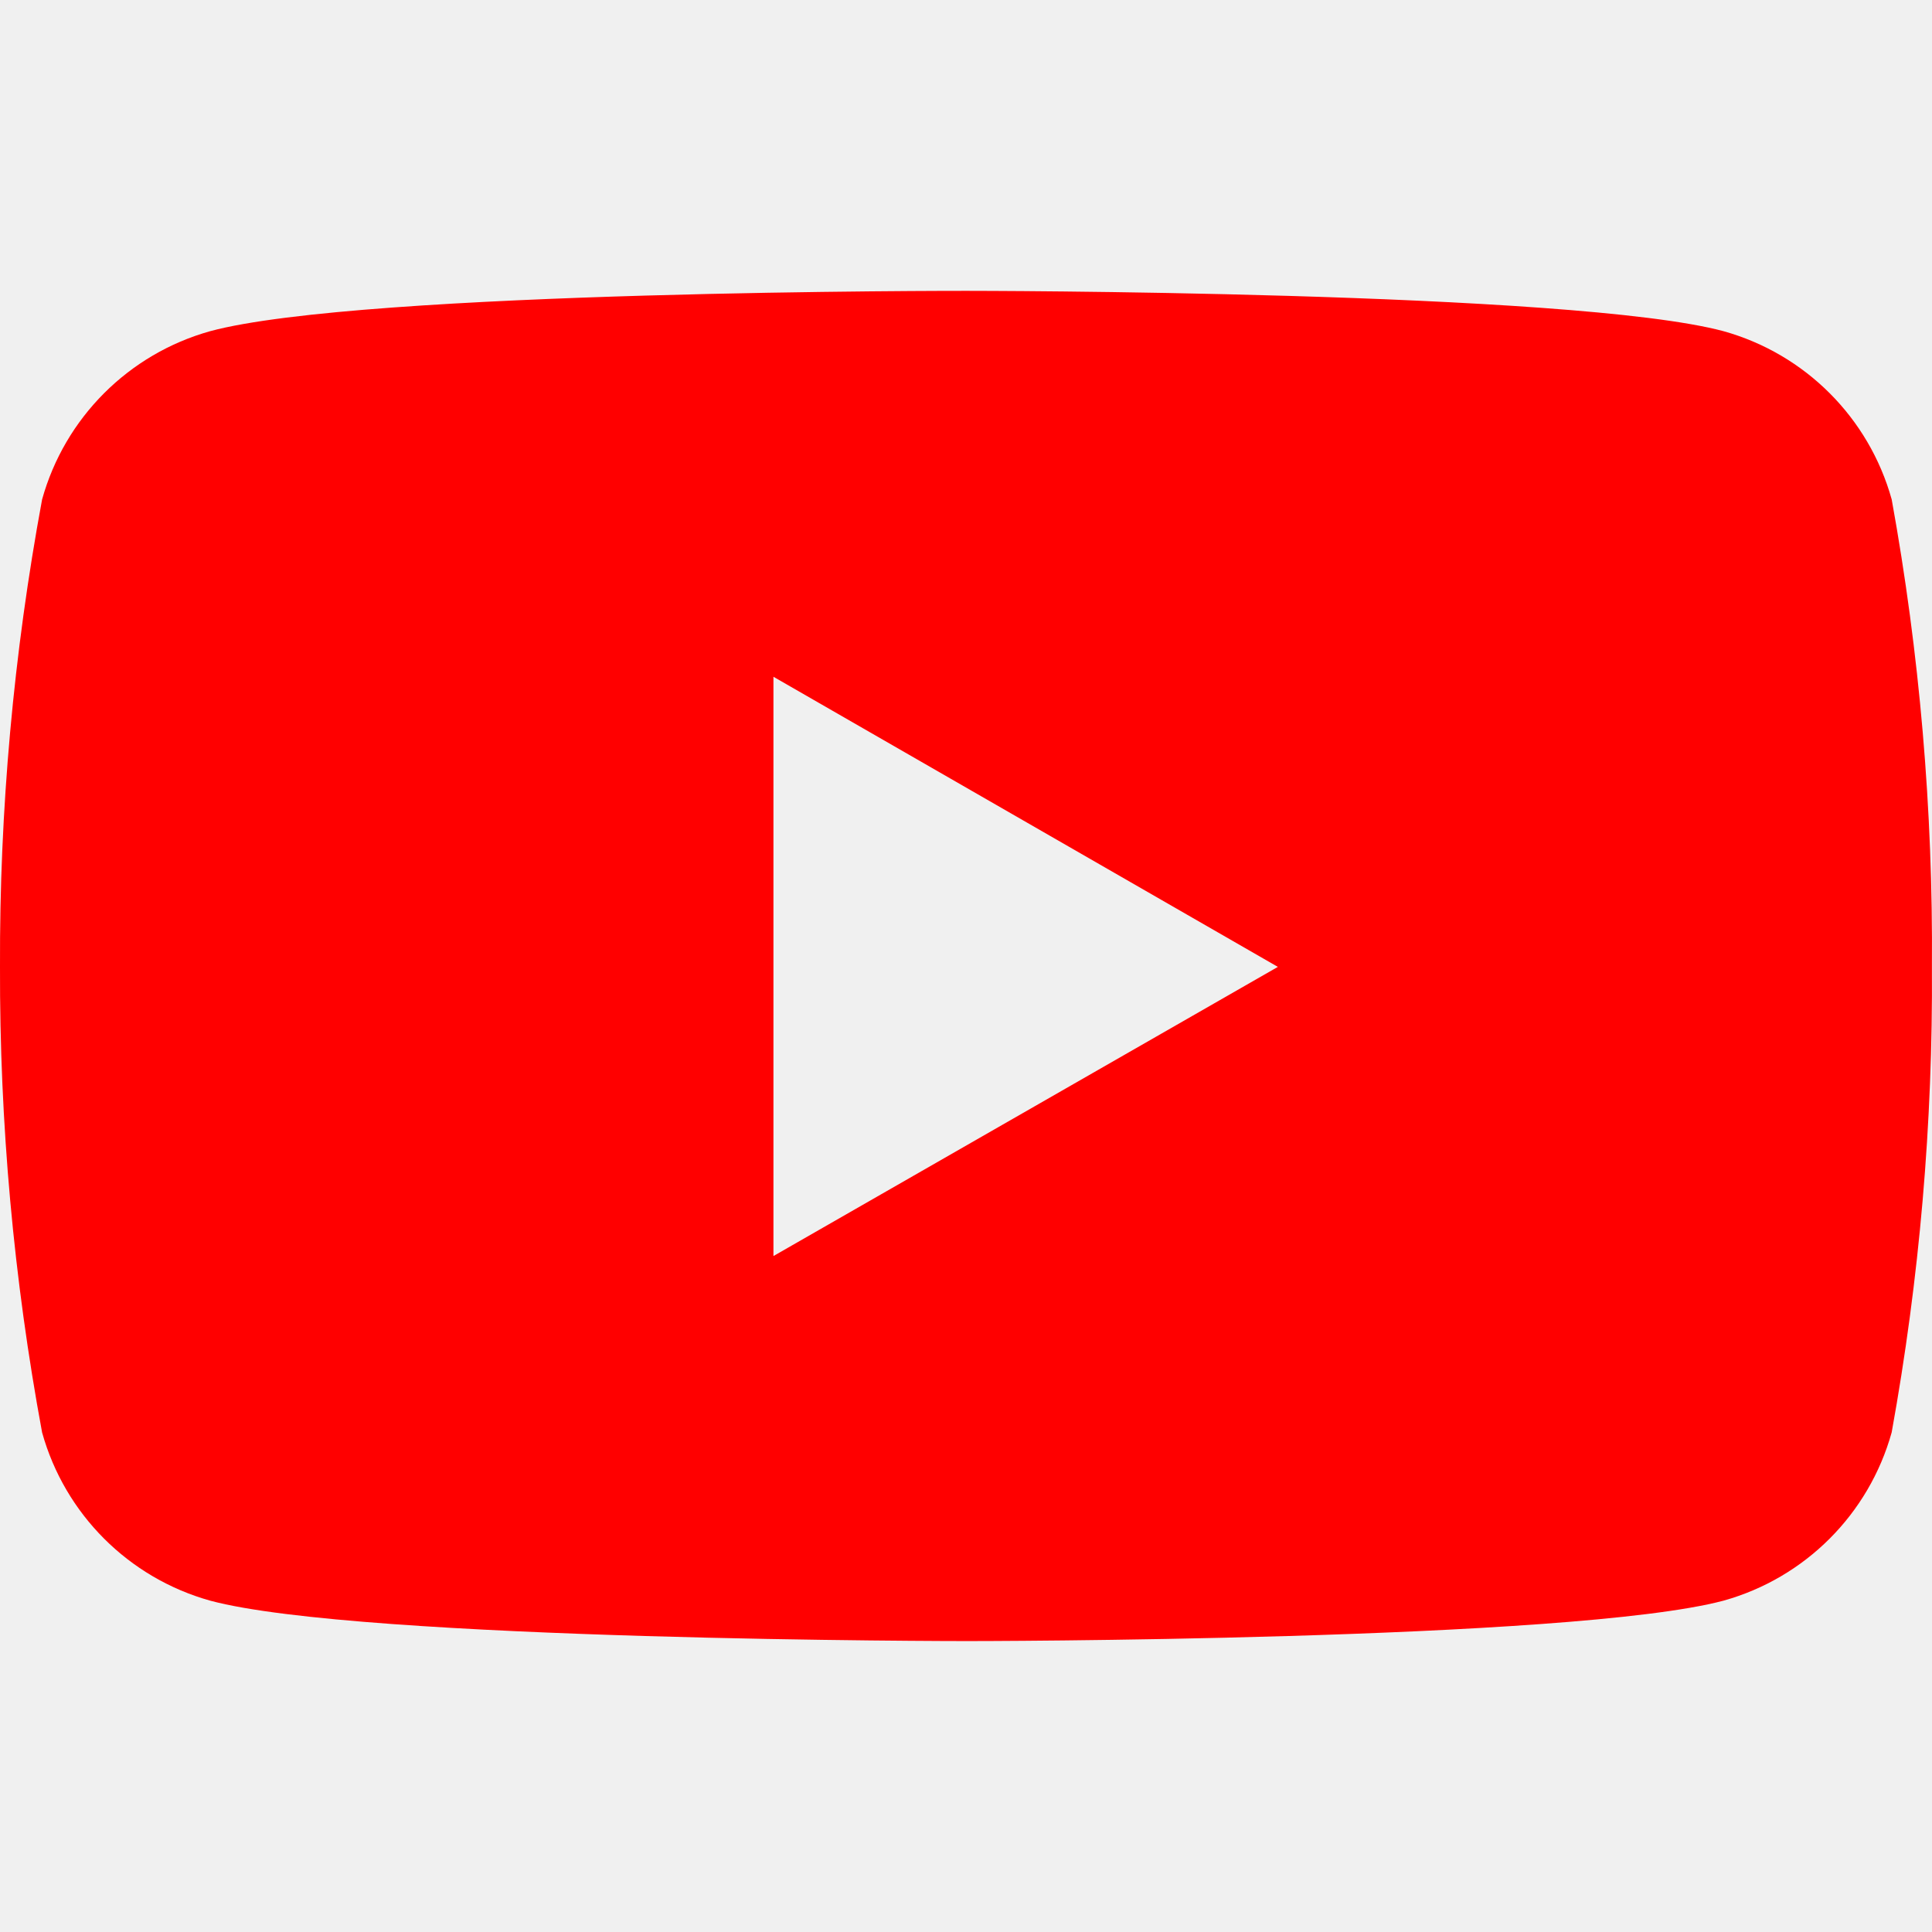
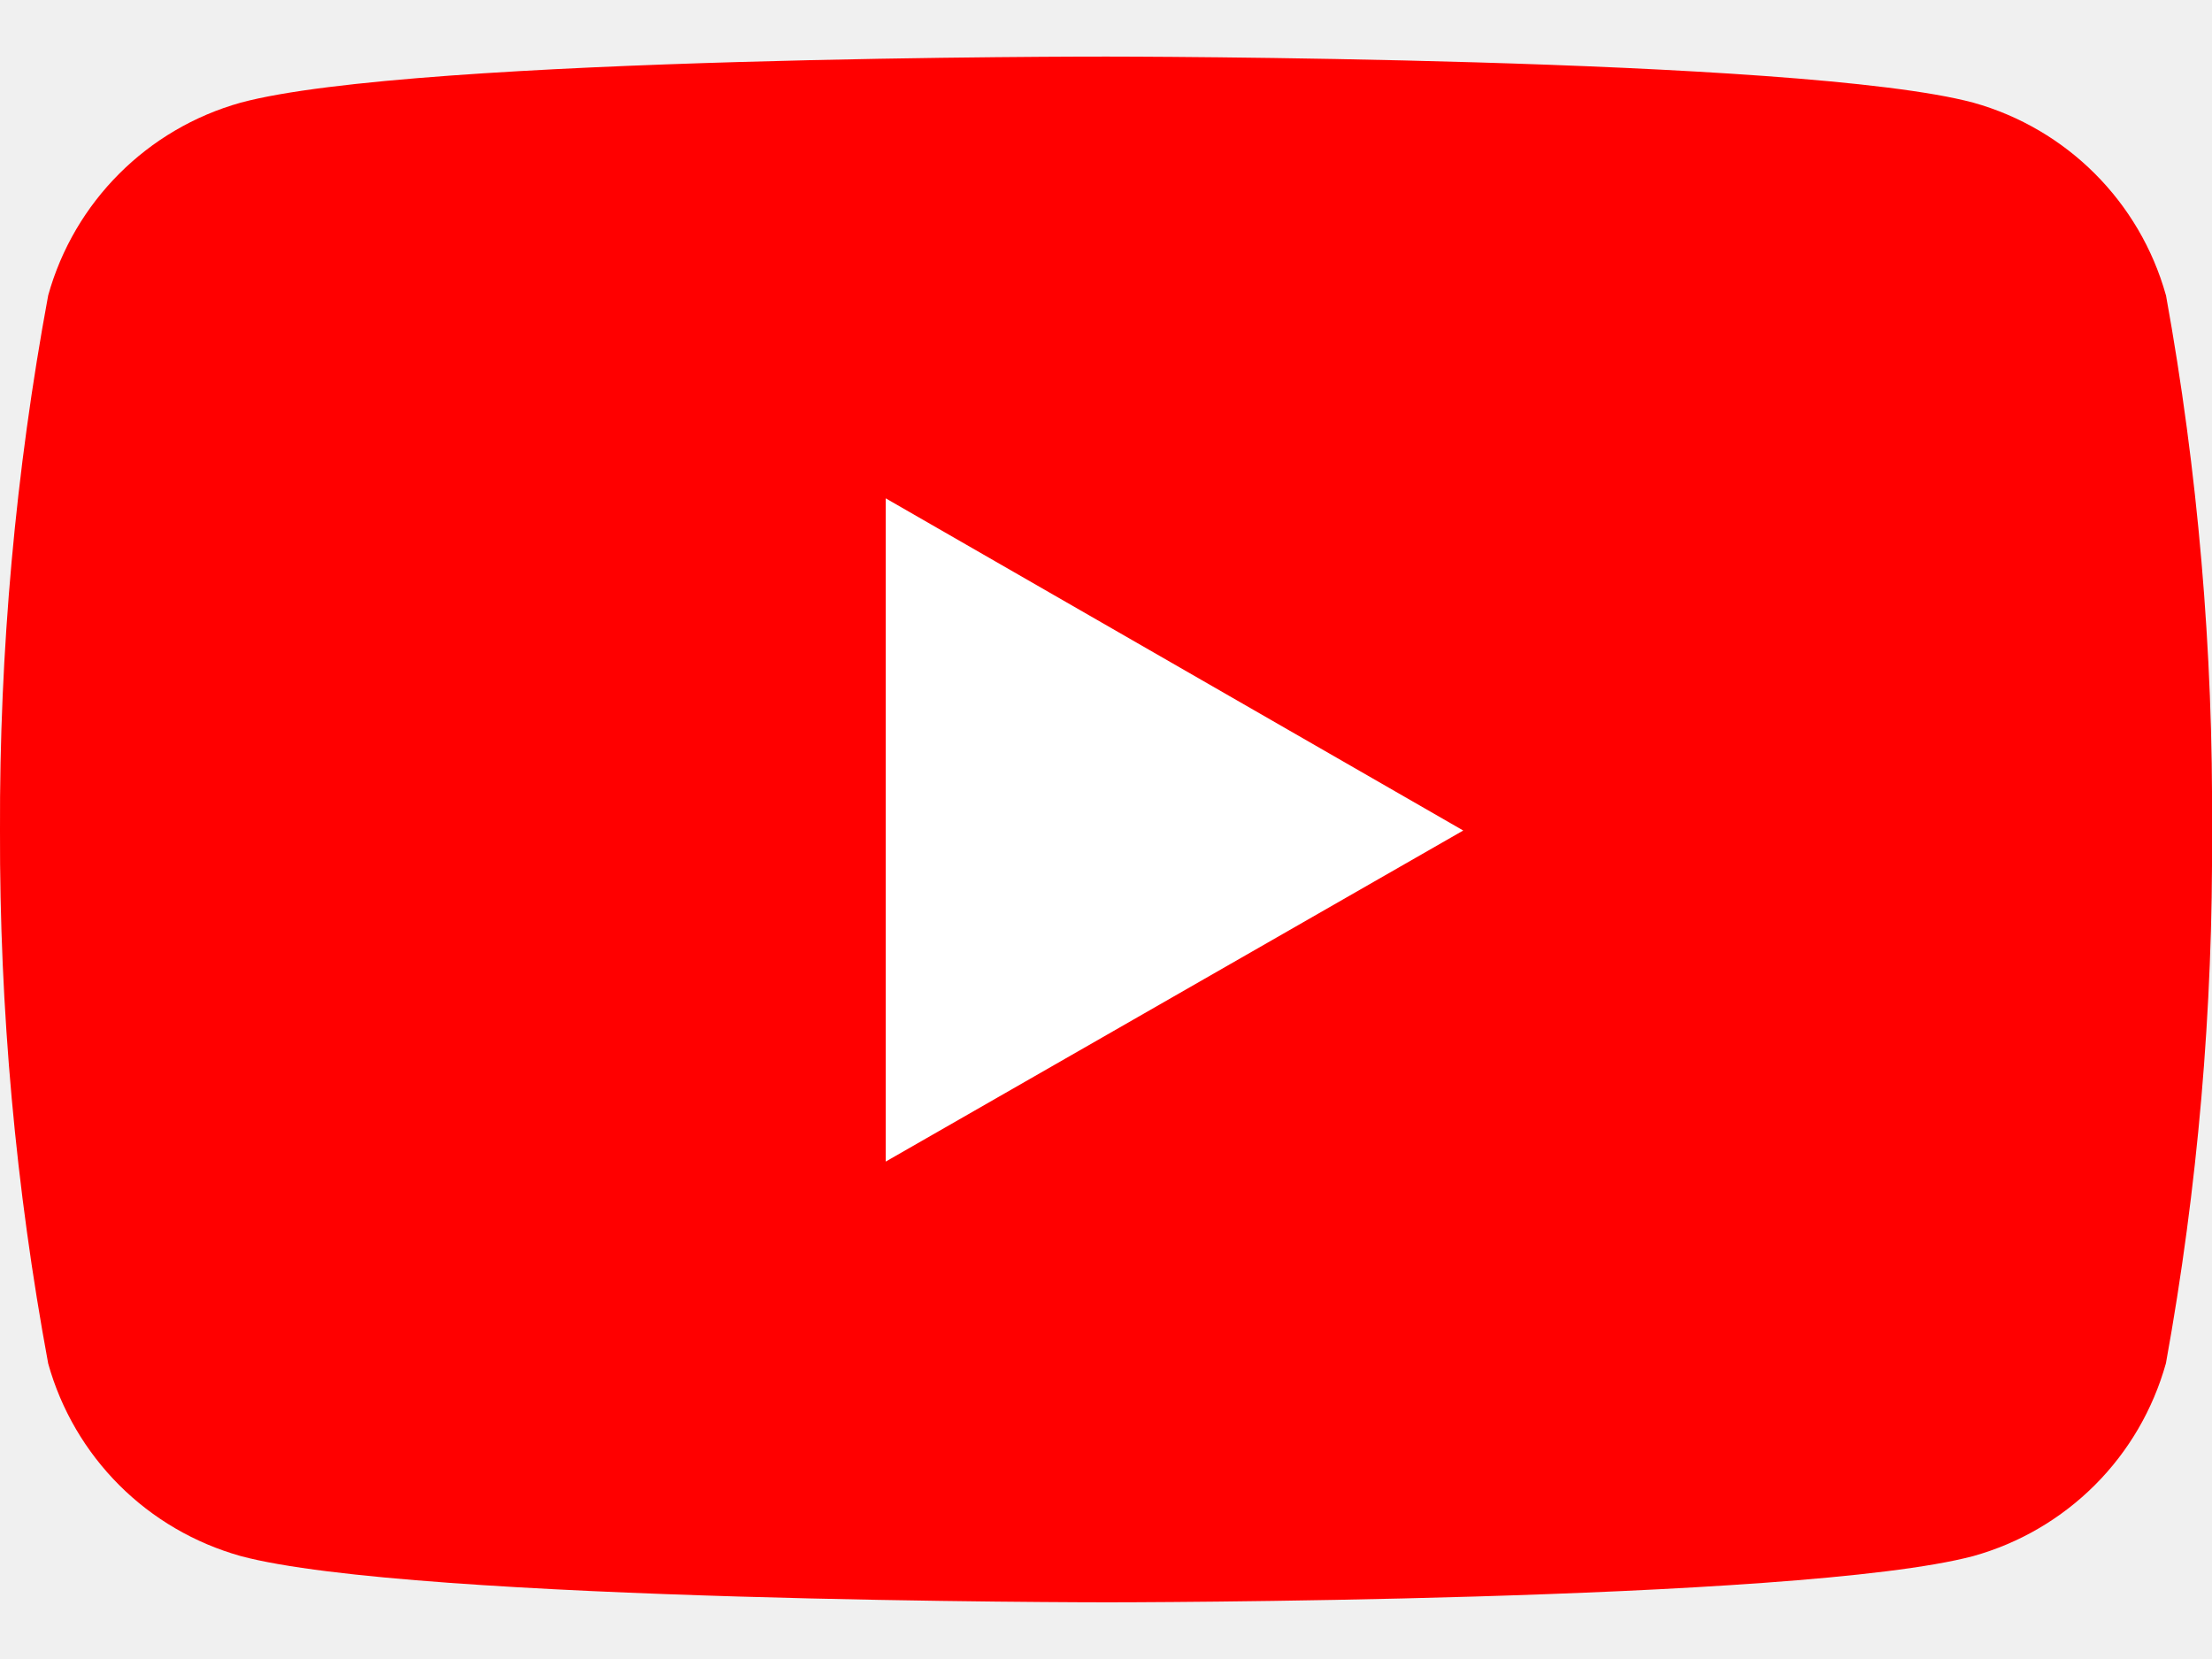
- <svg xmlns="http://www.w3.org/2000/svg" role="img" viewBox="0 0 24 24" fill="#FF0000">
-   <path d="M23.499 6.203a3.008 3.008 0 00-2.089-2.089c-1.87-.501-9.4-.501-9.4-.501s-7.509-.01-9.399.501a3.008 3.008 0 00-2.088 2.09A31.258 31.26 0 000 12.01a31.258 31.26 0 00.523 5.785 3.008 3.008 0 002.088 2.089c1.869.502 9.4.502 9.4.502s7.508 0 9.399-.502a3.008 3.008 0 002.089-2.09 31.258 31.26 0 00.5-5.784 31.258 31.26 0 00-.5-5.808zm-13.891 9.4V8.407l6.266 3.604z" />
+ <svg xmlns="http://www.w3.org/2000/svg" width="24" height="18" fill="none">
+   <path fill="#fff" d="M7 4h10v10H7z" />
+   <path d="M23.5 3.203a3.01 3.01 0 0 0-2.089-2.089c-1.87-.5-9.4-.5-9.4-.5s-7.51-.01-9.4.5a3.01 3.01 0 0 0-2.088 2.09A31.26 31.26 0 0 0 0 9.01a31.26 31.26 0 0 0 .523 5.785 3.01 3.01 0 0 0 .77 1.318c.366.366.82.63 1.318.77 1.87.502 9.4.502 9.4.502s7.508 0 9.4-.502a3.01 3.01 0 0 0 1.319-.771c.366-.366.63-.82.77-1.32.346-1.908.513-3.845.5-5.784a31.26 31.26 0 0 0-.5-5.808v.001zm-13.89 9.4V5.407l6.266 3.604-6.266 3.592z" fill="red" />
</svg>
